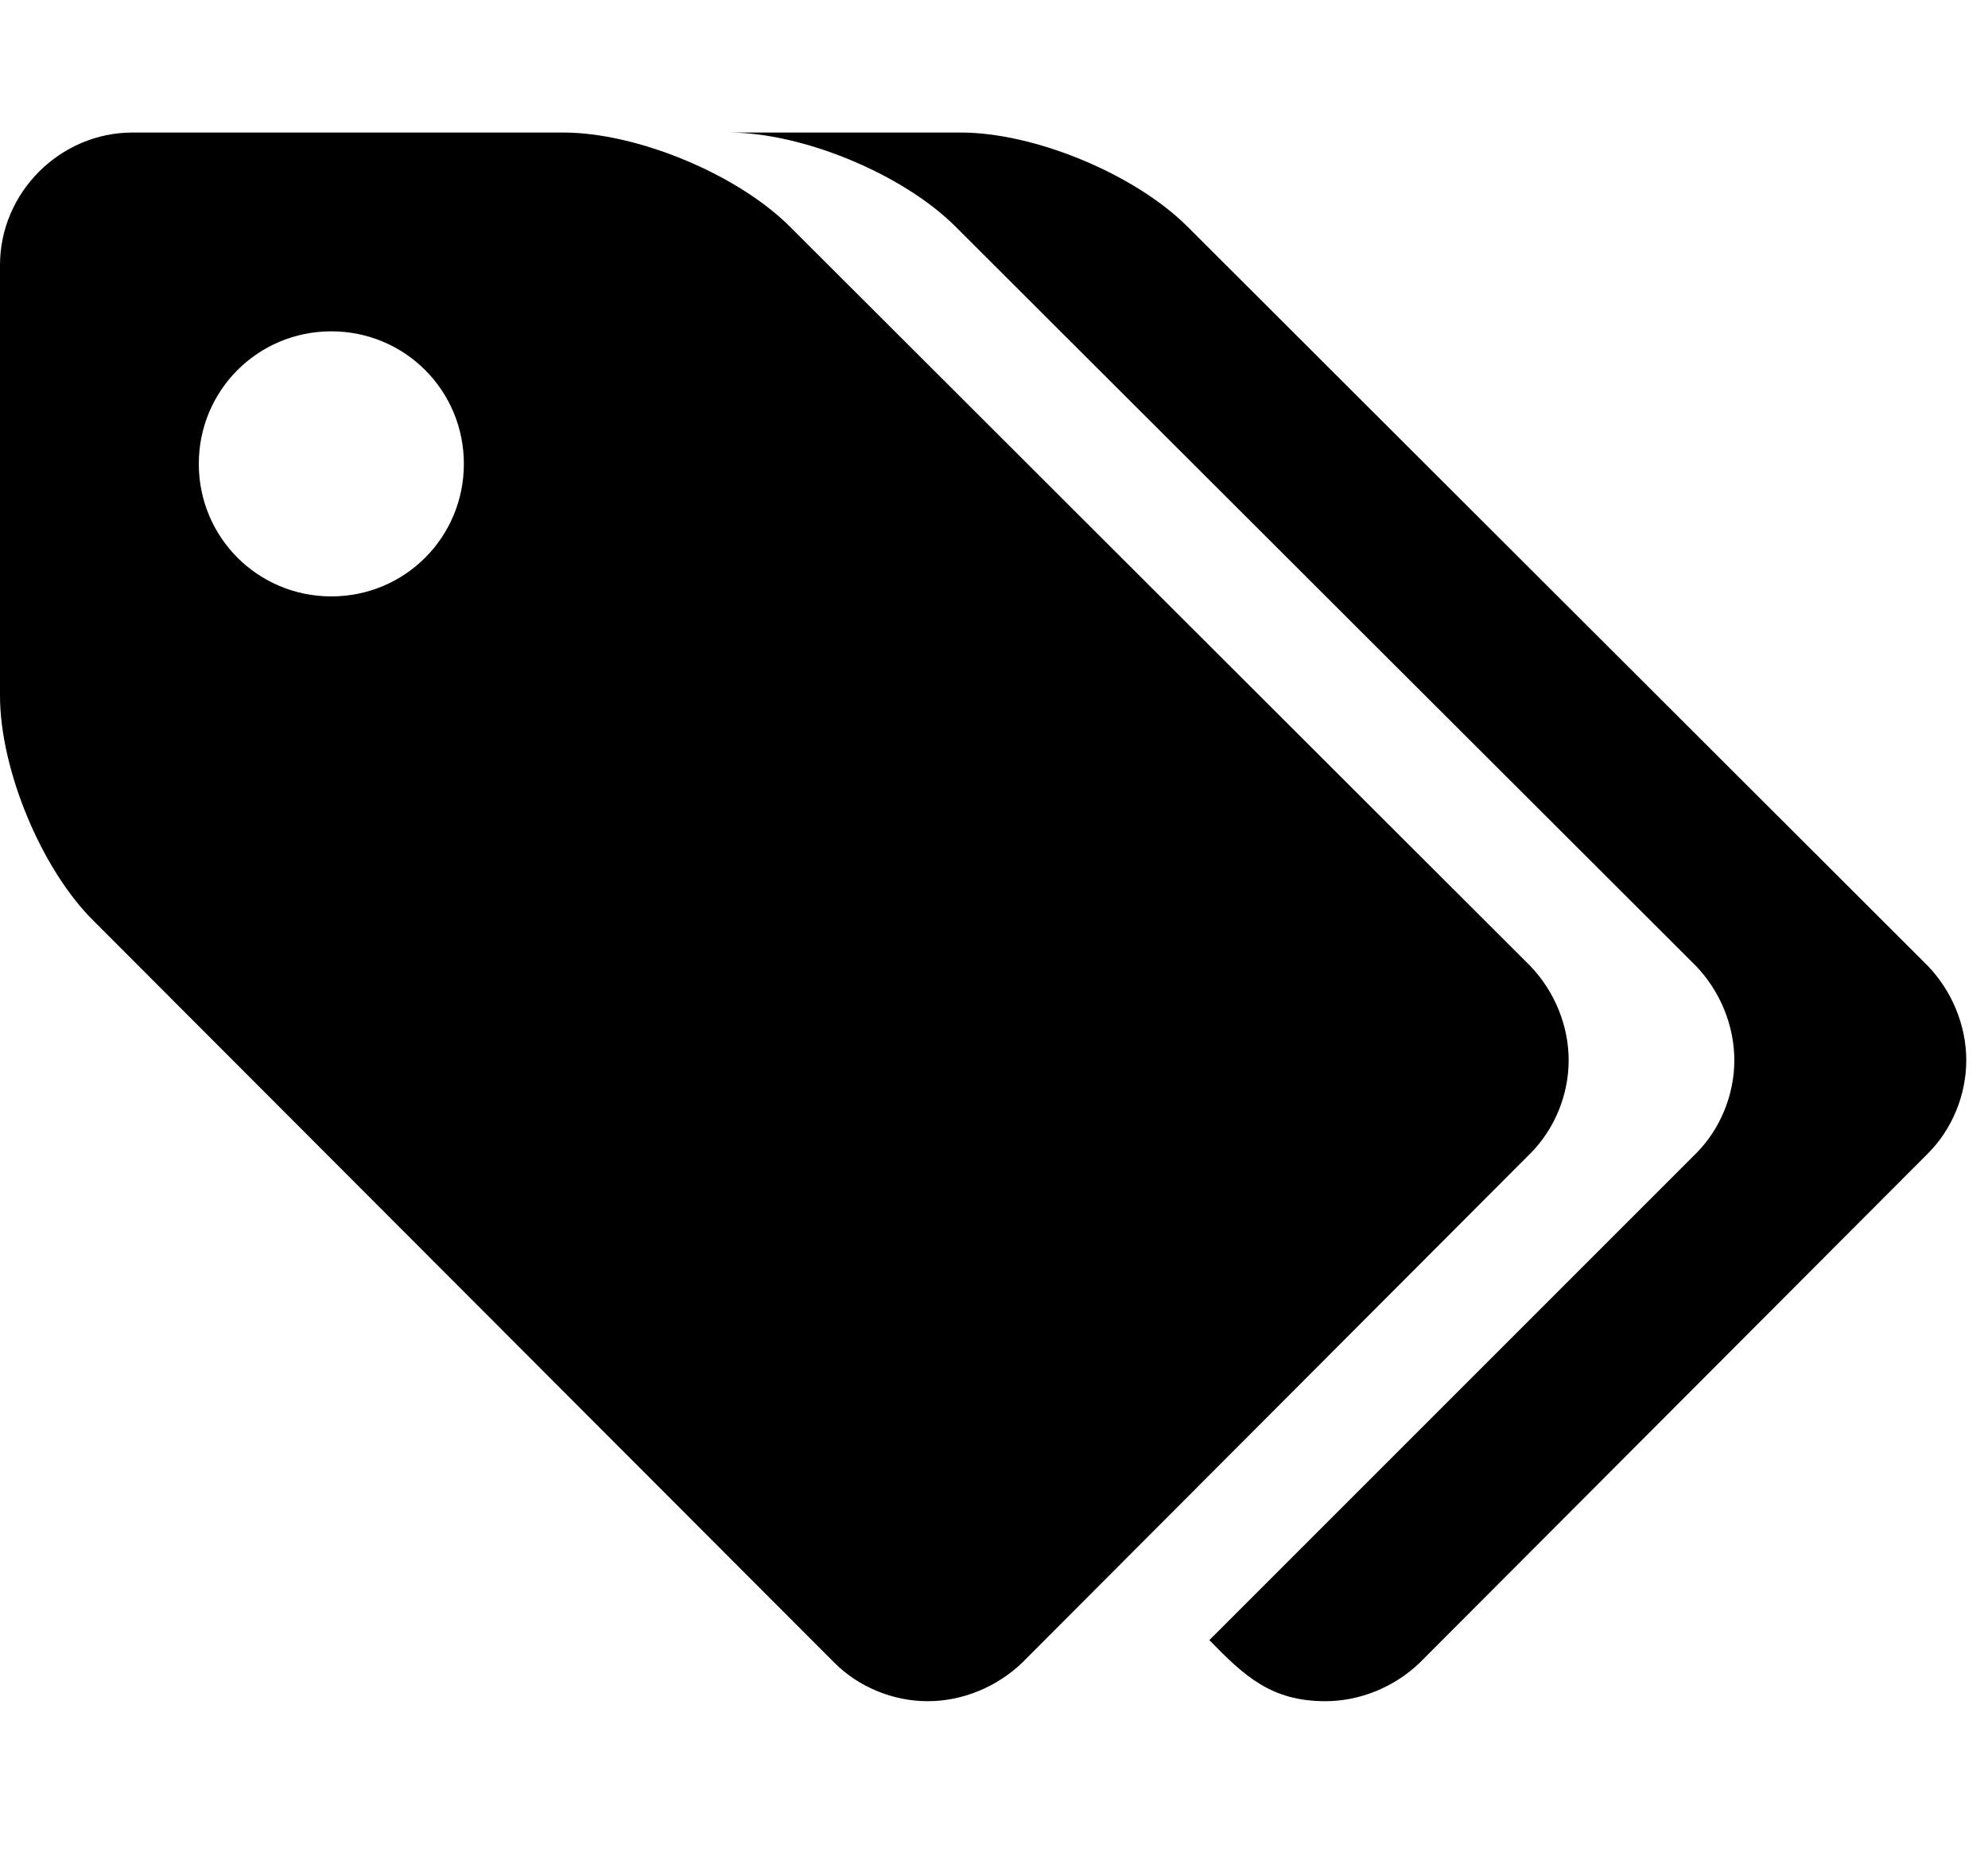
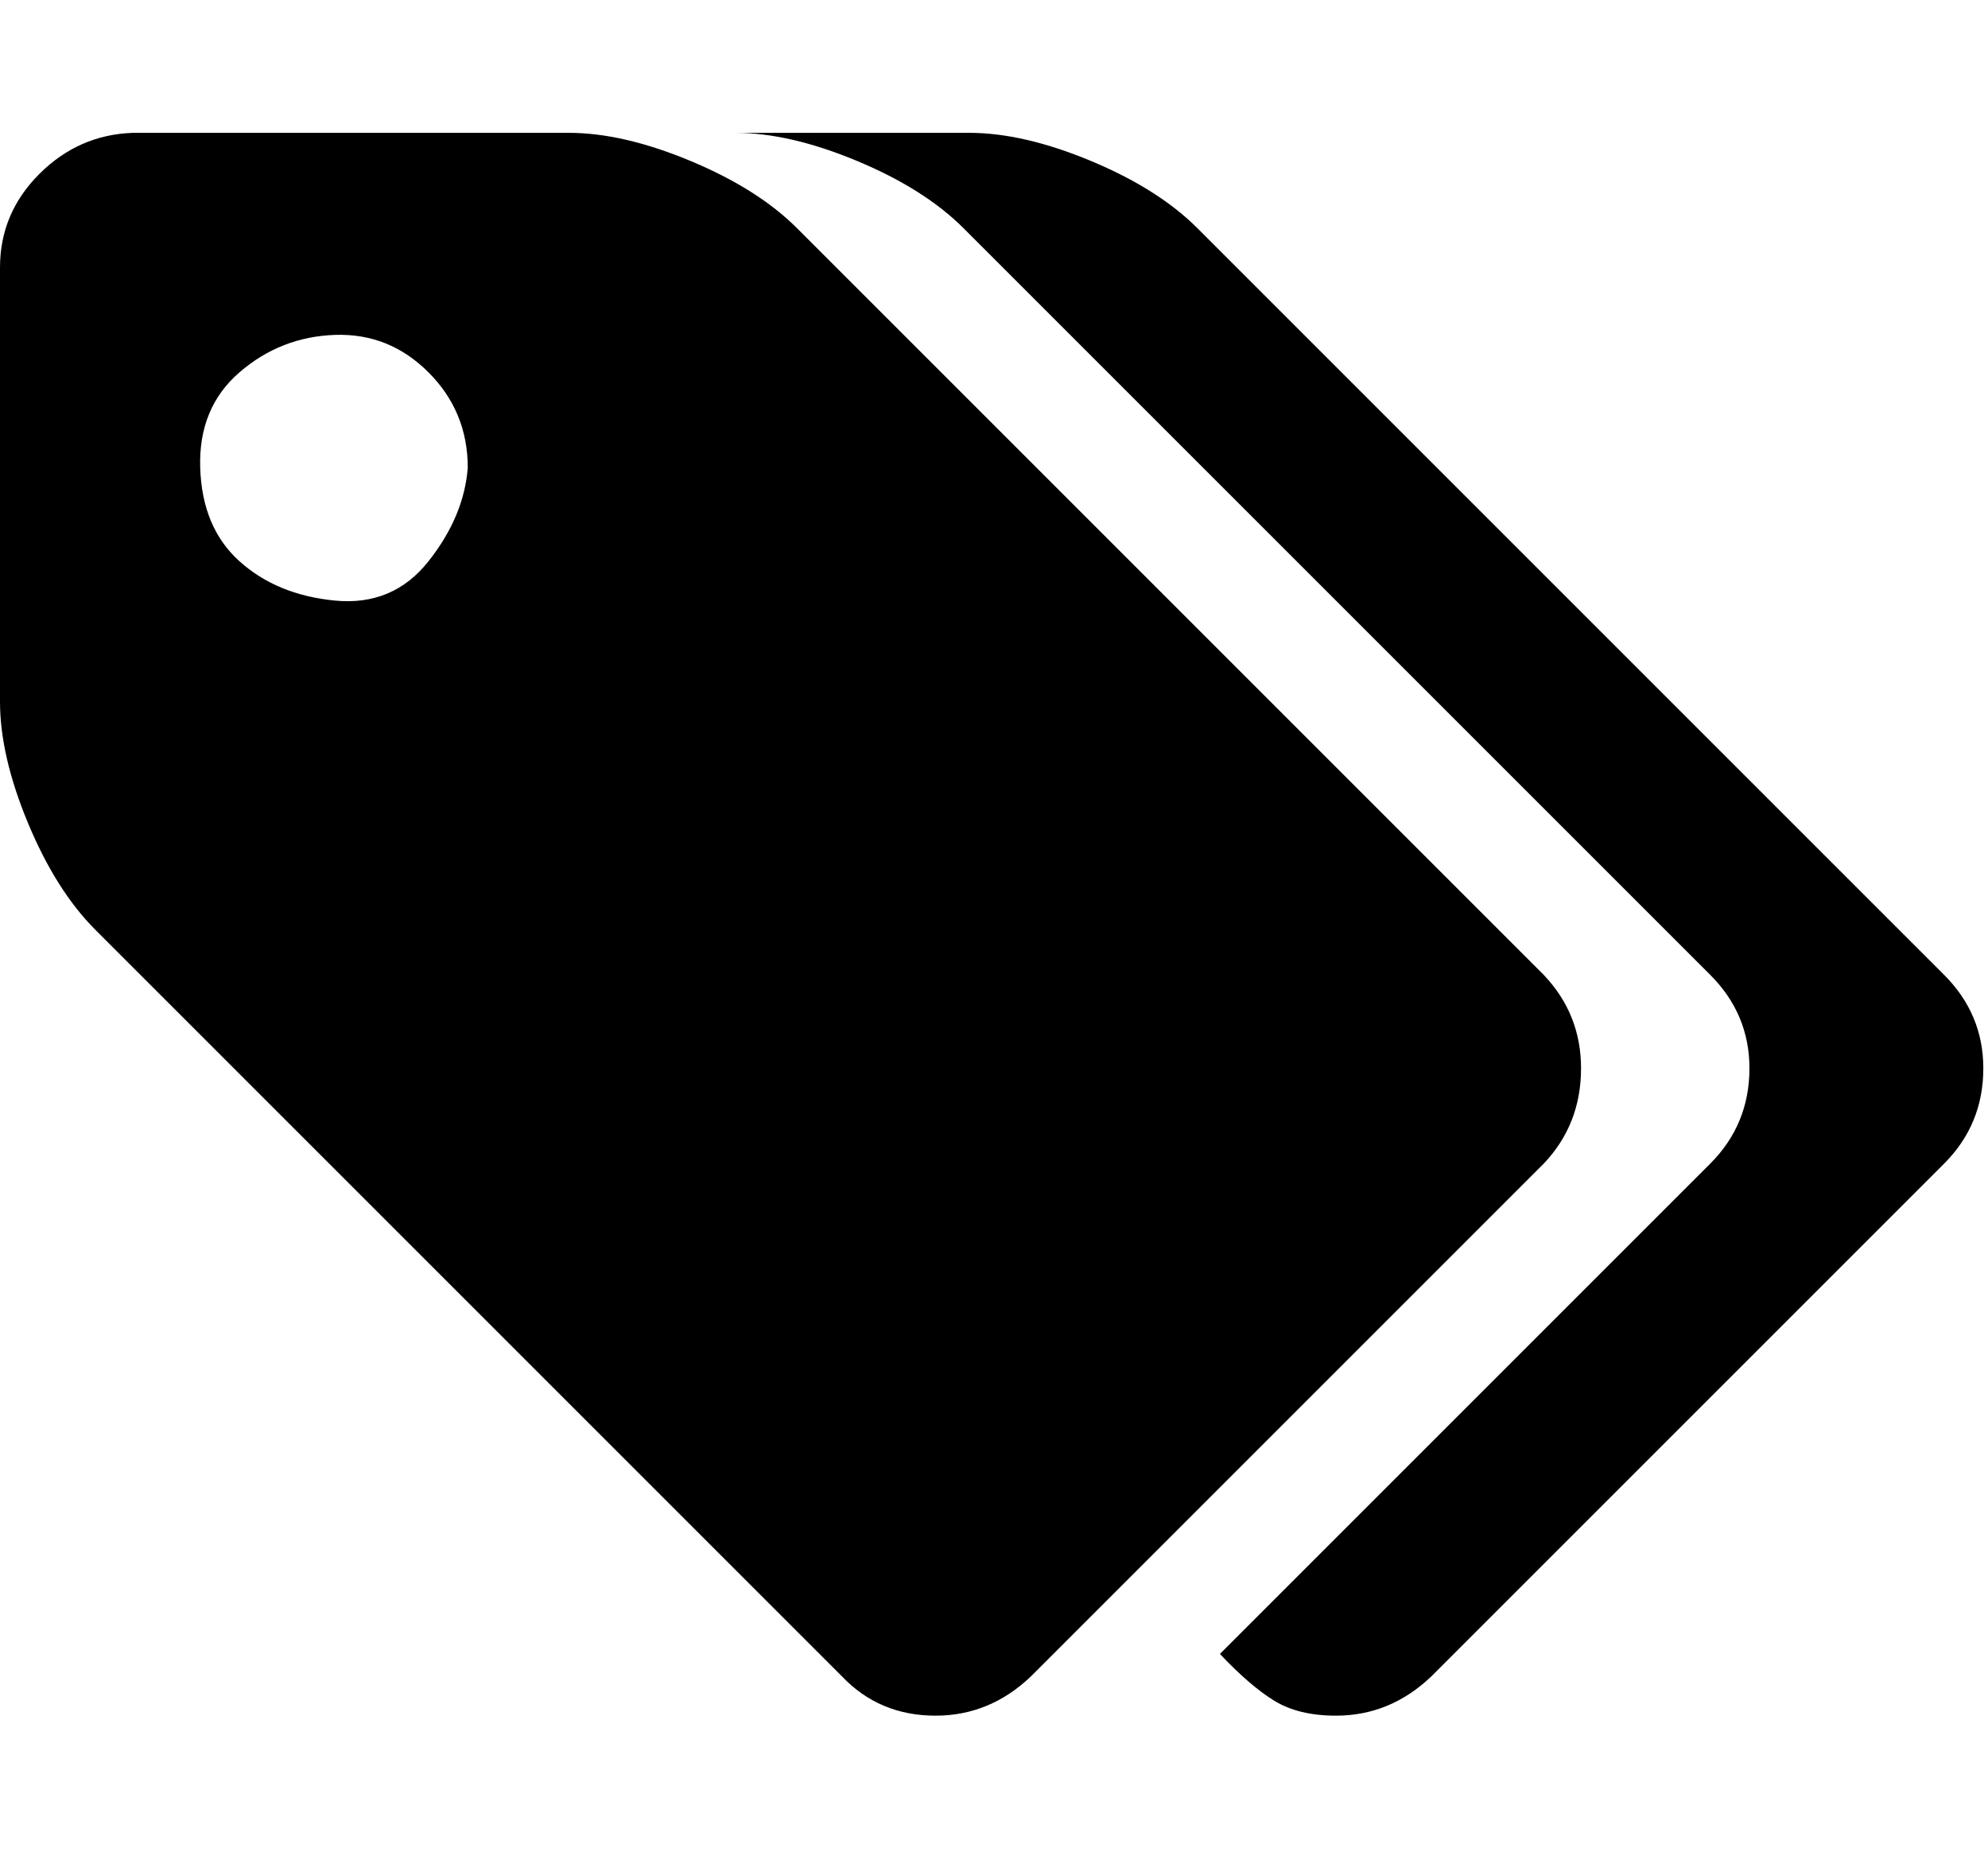
- <svg xmlns="http://www.w3.org/2000/svg" version="1.1" width="30" height="28" viewBox="0 0 30 28">
-   <path d="M7 7c0-1.109-0.891-2-2-2s-2 0.891-2 2 0.891 2 2 2 2-0.891 2-2zM23.672 16c0 0.531-0.219 1.047-0.578 1.406l-7.672 7.688c-0.375 0.359-0.891 0.578-1.422 0.578s-1.047-0.219-1.406-0.578l-11.172-11.188c-0.797-0.781-1.422-2.297-1.422-3.406v-6.5c0-1.094 0.906-2 2-2h6.5c1.109 0 2.625 0.625 3.422 1.422l11.172 11.156c0.359 0.375 0.578 0.891 0.578 1.422zM29.672 16c0 0.531-0.219 1.047-0.578 1.406l-7.672 7.688c-0.375 0.359-0.891 0.578-1.422 0.578-0.812 0-1.219-0.375-1.75-0.922l7.344-7.344c0.359-0.359 0.578-0.875 0.578-1.406s-0.219-1.047-0.578-1.422l-11.172-11.156c-0.797-0.797-2.312-1.422-3.422-1.422h3.5c1.109 0 2.625 0.625 3.422 1.422l11.172 11.156c0.359 0.375 0.578 0.891 0.578 1.422z" />
+ <svg xmlns="http://www.w3.org/2000/svg" version="1.1" width="34" height="32" viewBox="0 0 34 32">
+   <path d="M8 8q0-0.96-0.672-1.632t-1.6-0.64-1.632 0.64-0.672 1.632 0.672 1.6 1.632 0.672 1.6-0.672 0.672-1.6zM27.040 18.272q0 0.96-0.64 1.632l-8.768 8.768q-0.704 0.672-1.632 0.672-0.96 0-1.6-0.672l-12.768-12.768q-0.672-0.672-1.152-1.824t-0.48-2.080v-7.424q0-0.928 0.672-1.6t1.6-0.704h7.456q0.928 0 2.080 0.48t1.824 1.152l12.768 12.768q0.64 0.672 0.64 1.6zM33.92 18.272q0 0.96-0.672 1.632l-8.768 8.768q-0.704 0.672-1.632 0.672-0.64 0-1.056-0.256t-0.928-0.8l8.384-8.384q0.672-0.672 0.672-1.632 0-0.928-0.672-1.6l-12.768-12.768q-0.672-0.672-1.824-1.152t-2.080-0.48h4q0.928 0 2.080 0.48t1.824 1.152l12.768 12.768q0.672 0.672 0.672 1.6z" />
</svg>
